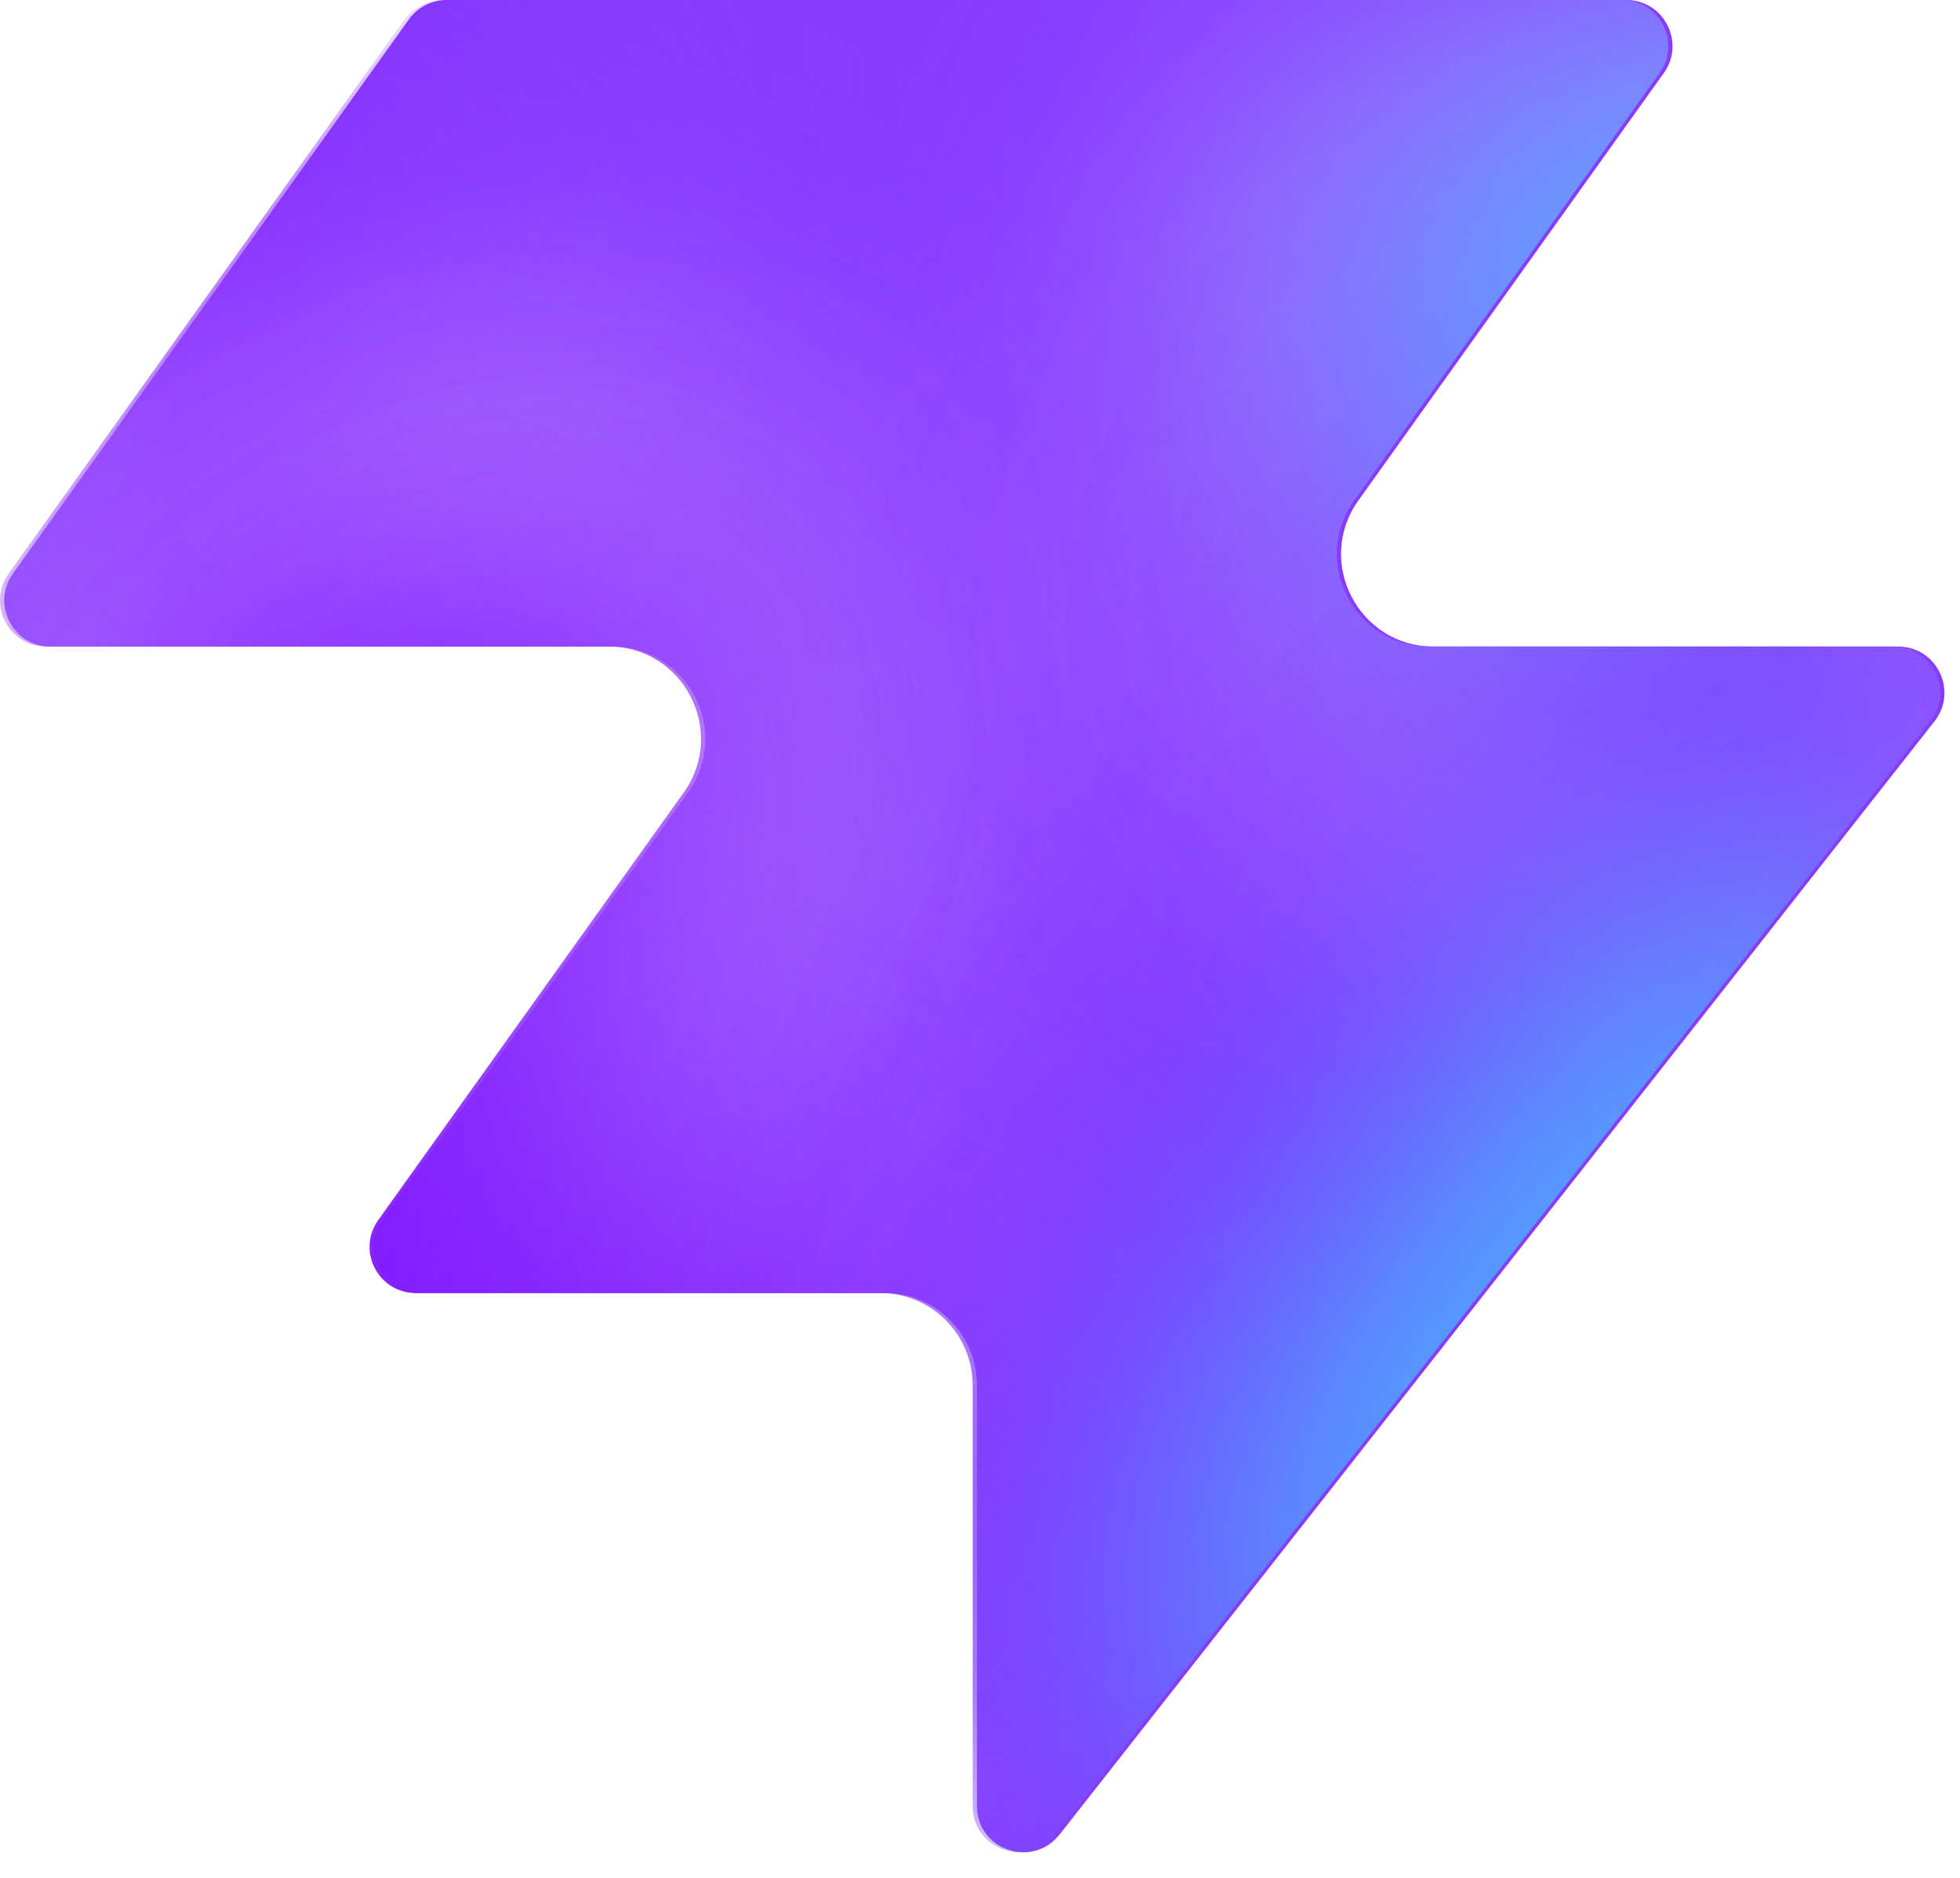
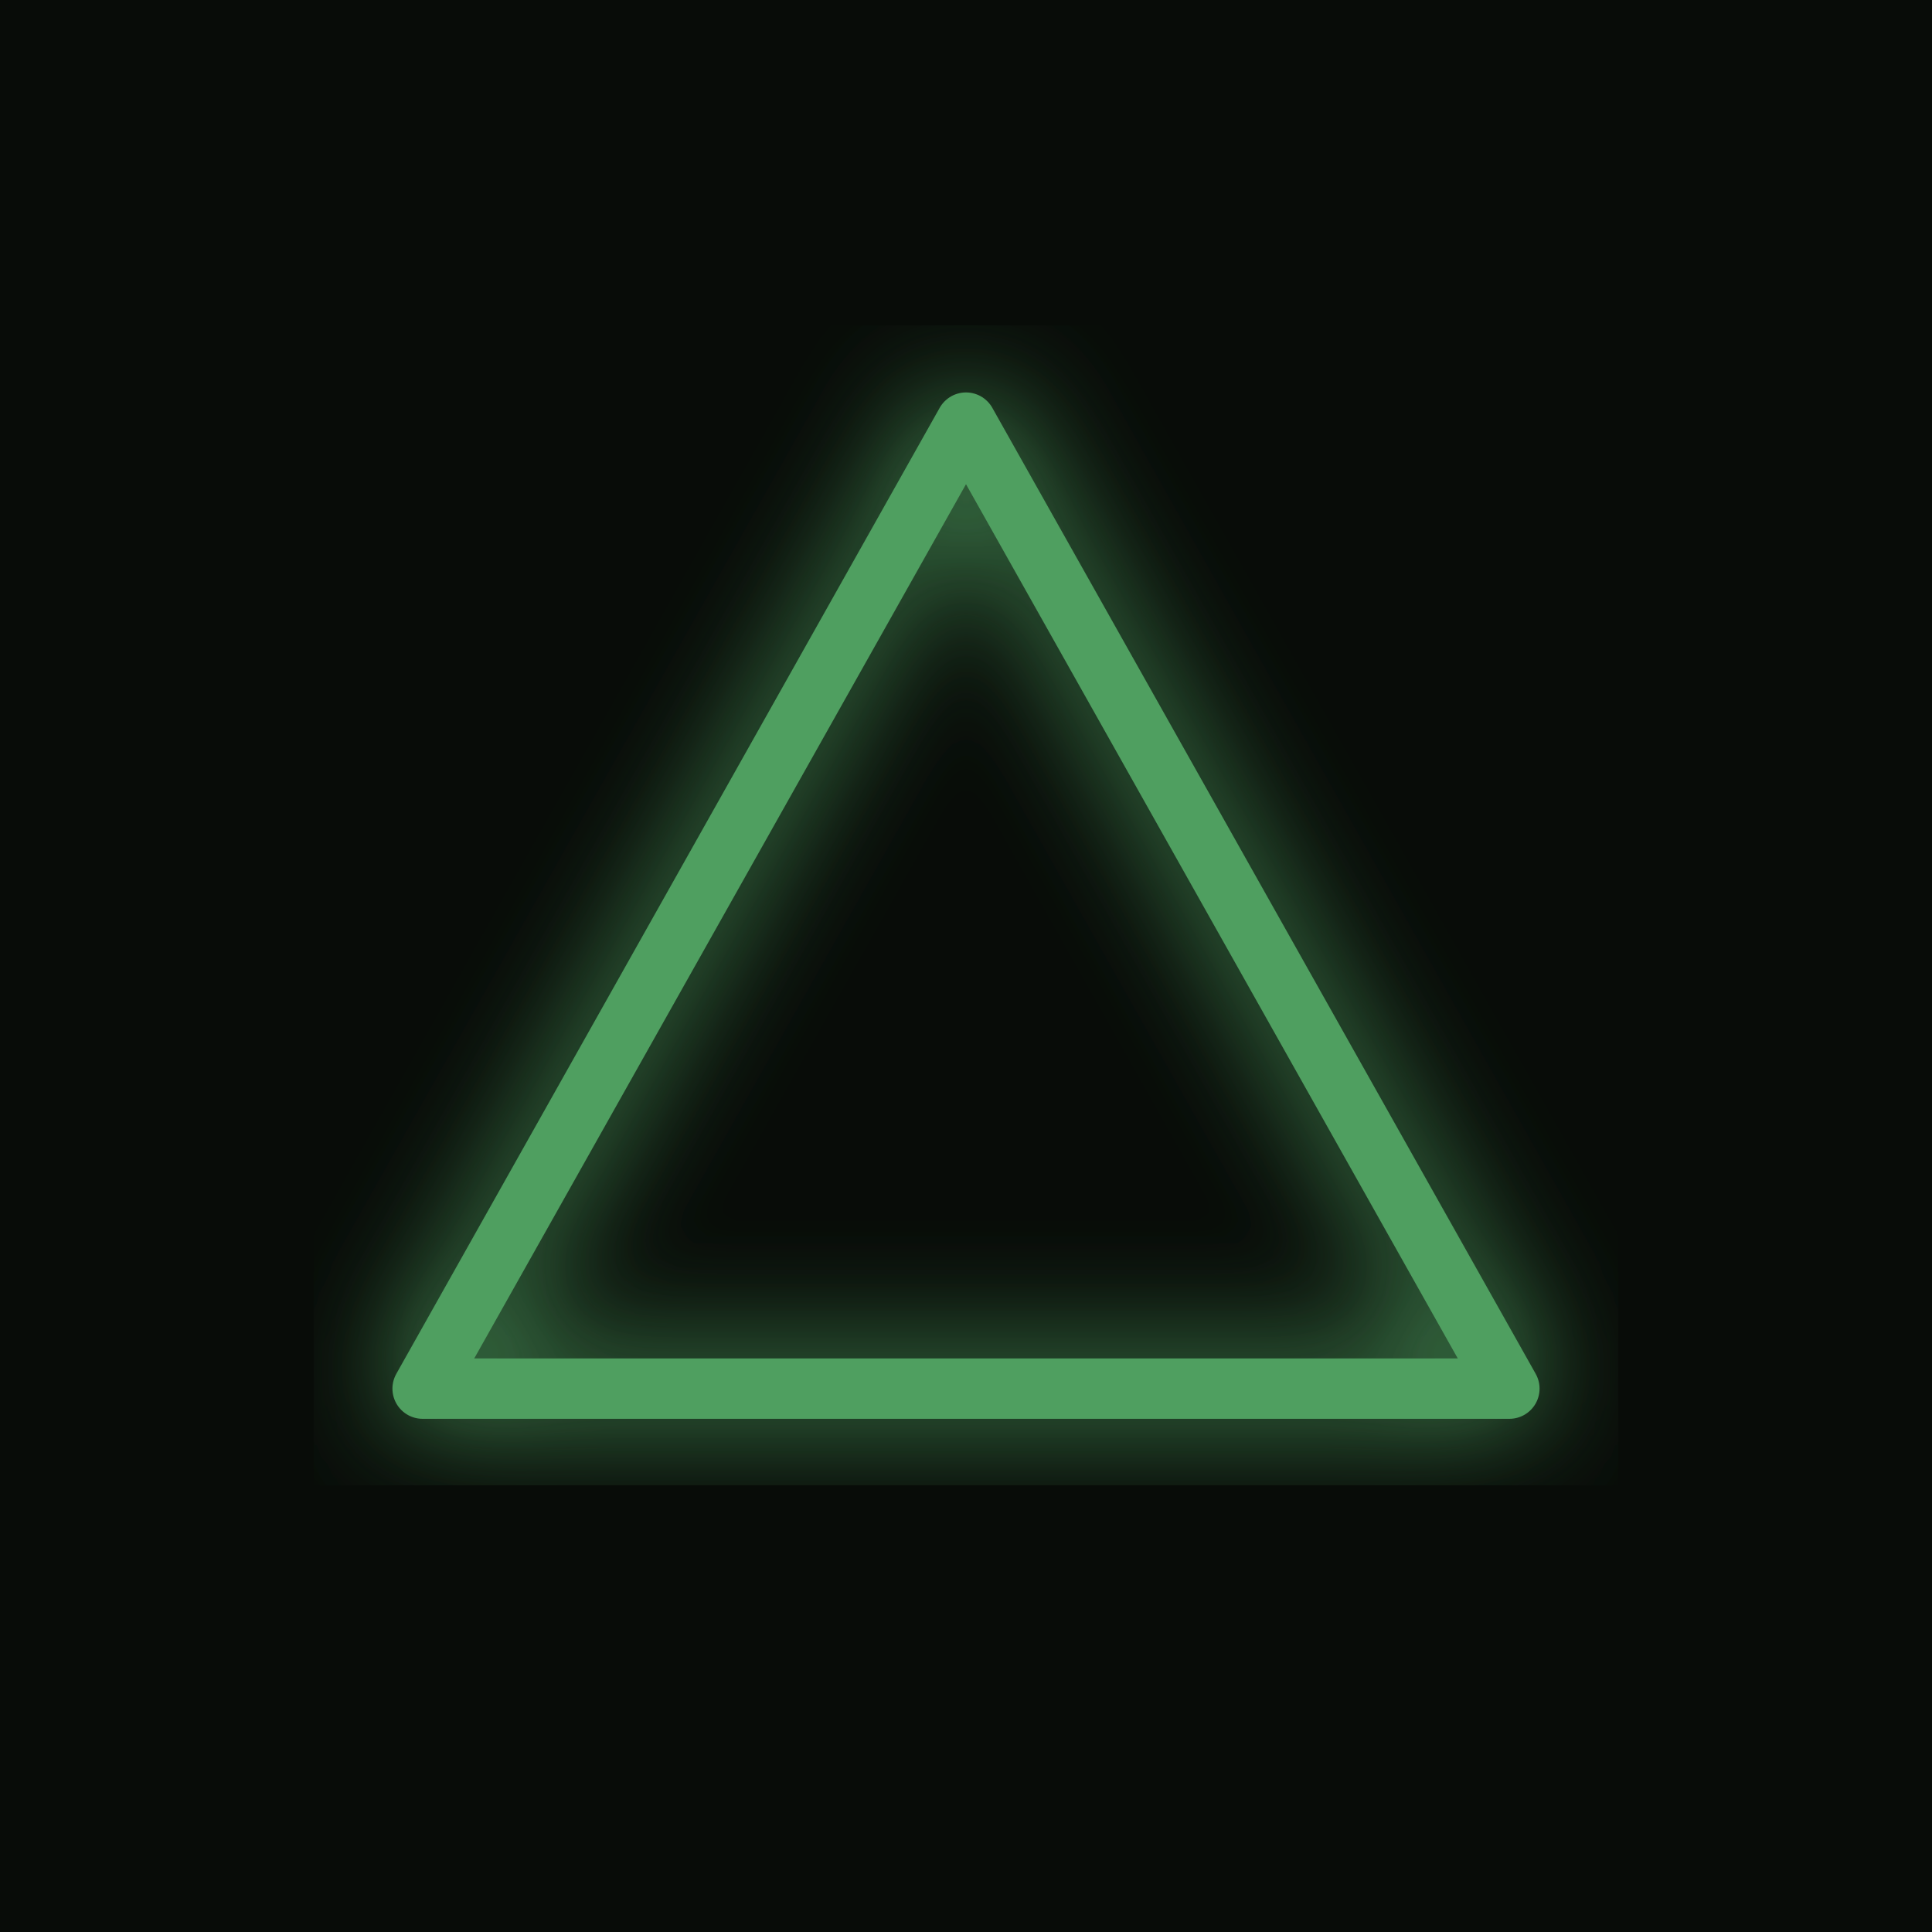
- <svg xmlns="http://www.w3.org/2000/svg" width="48" height="46" fill="none" viewBox="0 0 48 46">
-   <path fill="#863bff" d="M25.946 44.938c-.664.845-2.021.375-2.021-.698V33.937a2.26 2.26 0 0 0-2.262-2.262H10.287c-.92 0-1.456-1.04-.92-1.788l7.48-10.471c1.07-1.497 0-3.578-1.842-3.578H1.237c-.92 0-1.456-1.04-.92-1.788L10.013.474c.214-.297.556-.474.92-.474h28.894c.92 0 1.456 1.04.92 1.788l-7.48 10.471c-1.07 1.498 0 3.579 1.842 3.579h11.377c.943 0 1.473 1.088.89 1.83L25.947 44.94z" style="fill:#863bff;fill:color(display-p3 .525 .23 1);fill-opacity:1" />
-   <mask id="a" width="48" height="46" x="0" y="0" maskUnits="userSpaceOnUse" style="mask-type:alpha">
-     <path fill="#000" d="M25.842 44.938c-.664.844-2.021.375-2.021-.698V33.937a2.26 2.26 0 0 0-2.262-2.262H10.183c-.92 0-1.456-1.04-.92-1.788l7.48-10.471c1.07-1.498 0-3.579-1.842-3.579H1.133c-.92 0-1.456-1.04-.92-1.787L9.91.473c.214-.297.556-.474.92-.474h28.894c.92 0 1.456 1.04.92 1.788l-7.48 10.471c-1.07 1.498 0 3.578 1.842 3.578h11.377c.943 0 1.473 1.088.89 1.832L25.843 44.94z" style="fill:#000;fill-opacity:1" />
-   </mask>
-   <g mask="url(#a)">
-     <g filter="url(#b)">
-       <ellipse cx="5.508" cy="14.704" fill="#ede6ff" rx="5.508" ry="14.704" style="fill:#ede6ff;fill:color(display-p3 .927 .903 1);fill-opacity:1" transform="matrix(.00324 1 1 -.00324 -4.47 31.516)" />
-     </g>
-     <g filter="url(#c)">
-       <ellipse cx="10.399" cy="29.851" fill="#ede6ff" rx="10.399" ry="29.851" style="fill:#ede6ff;fill:color(display-p3 .927 .903 1);fill-opacity:1" transform="matrix(.00324 1 1 -.00324 -39.328 7.883)" />
-     </g>
-     <g filter="url(#d)">
-       <ellipse cx="5.508" cy="30.487" fill="#7e14ff" rx="5.508" ry="30.487" style="fill:#7e14ff;fill:color(display-p3 .492 .077 1);fill-opacity:1" transform="rotate(89.814 -25.913 -14.639)scale(1 -1)" />
-     </g>
-     <g filter="url(#e)">
-       <ellipse cx="5.508" cy="30.599" fill="#7e14ff" rx="5.508" ry="30.599" style="fill:#7e14ff;fill:color(display-p3 .492 .077 1);fill-opacity:1" transform="rotate(89.814 -32.644 -3.334)scale(1 -1)" />
-     </g>
-     <g filter="url(#f)">
-       <ellipse cx="5.508" cy="30.599" fill="#7e14ff" rx="5.508" ry="30.599" style="fill:#7e14ff;fill:color(display-p3 .492 .077 1);fill-opacity:1" transform="matrix(.00324 1 1 -.00324 -34.34 30.47)" />
-     </g>
-     <g filter="url(#g)">
-       <ellipse cx="14.072" cy="22.078" fill="#ede6ff" rx="14.072" ry="22.078" style="fill:#ede6ff;fill:color(display-p3 .927 .903 1);fill-opacity:1" transform="rotate(93.35 24.506 48.493)scale(-1 1)" />
-     </g>
-     <g filter="url(#h)">
-       <ellipse cx="3.47" cy="21.501" fill="#7e14ff" rx="3.47" ry="21.501" style="fill:#7e14ff;fill:color(display-p3 .492 .077 1);fill-opacity:1" transform="rotate(89.009 28.708 47.59)scale(-1 1)" />
-     </g>
-     <g filter="url(#i)">
-       <ellipse cx="3.47" cy="21.501" fill="#7e14ff" rx="3.47" ry="21.501" style="fill:#7e14ff;fill:color(display-p3 .492 .077 1);fill-opacity:1" transform="rotate(89.009 28.708 47.59)scale(-1 1)" />
-     </g>
-     <g filter="url(#j)">
-       <ellipse cx=".387" cy="8.972" fill="#7e14ff" rx="4.407" ry="29.108" style="fill:#7e14ff;fill:color(display-p3 .492 .077 1);fill-opacity:1" transform="rotate(39.51 .387 8.972)" />
-     </g>
-     <g filter="url(#k)">
-       <ellipse cx="47.523" cy="-6.092" fill="#7e14ff" rx="4.407" ry="29.108" style="fill:#7e14ff;fill:color(display-p3 .492 .077 1);fill-opacity:1" transform="rotate(37.892 47.523 -6.092)" />
-     </g>
-     <g filter="url(#l)">
-       <ellipse cx="41.412" cy="6.333" fill="#47bfff" rx="5.971" ry="9.665" style="fill:#47bfff;fill:color(display-p3 .28 .748 1);fill-opacity:1" transform="rotate(37.892 41.412 6.333)" />
-     </g>
-     <g filter="url(#m)">
-       <ellipse cx="-1.879" cy="38.332" fill="#7e14ff" rx="4.407" ry="29.108" style="fill:#7e14ff;fill:color(display-p3 .492 .077 1);fill-opacity:1" transform="rotate(37.892 -1.88 38.332)" />
-     </g>
-     <g filter="url(#n)">
-       <ellipse cx="-1.879" cy="38.332" fill="#7e14ff" rx="4.407" ry="29.108" style="fill:#7e14ff;fill:color(display-p3 .492 .077 1);fill-opacity:1" transform="rotate(37.892 -1.88 38.332)" />
-     </g>
-     <g filter="url(#o)">
-       <ellipse cx="35.651" cy="29.907" fill="#7e14ff" rx="4.407" ry="29.108" style="fill:#7e14ff;fill:color(display-p3 .492 .077 1);fill-opacity:1" transform="rotate(37.892 35.651 29.907)" />
-     </g>
-     <g filter="url(#p)">
-       <ellipse cx="38.418" cy="32.4" fill="#47bfff" rx="5.971" ry="15.297" style="fill:#47bfff;fill:color(display-p3 .28 .748 1);fill-opacity:1" transform="rotate(37.892 38.418 32.4)" />
-     </g>
-   </g>
+ <svg xmlns="http://www.w3.org/2000/svg" viewBox="0 0 64 64">
+   <rect width="64" height="64" fill="#080c08" />
  <defs>
-     <filter id="b" width="60.045" height="41.654" x="-19.77" y="16.149" color-interpolation-filters="sRGB" filterUnits="userSpaceOnUse">
-       <feFlood flood-opacity="0" result="BackgroundImageFix" />
-       <feBlend in="SourceGraphic" in2="BackgroundImageFix" result="shape" />
-       <feGaussianBlur result="effect1_foregroundBlur_2002_17158" stdDeviation="7.659" />
-     </filter>
-     <filter id="c" width="90.34" height="51.437" x="-54.613" y="-7.533" color-interpolation-filters="sRGB" filterUnits="userSpaceOnUse">
-       <feFlood flood-opacity="0" result="BackgroundImageFix" />
-       <feBlend in="SourceGraphic" in2="BackgroundImageFix" result="shape" />
-       <feGaussianBlur result="effect1_foregroundBlur_2002_17158" stdDeviation="7.659" />
-     </filter>
-     <filter id="d" width="79.355" height="29.4" x="-49.64" y="2.03" color-interpolation-filters="sRGB" filterUnits="userSpaceOnUse">
-       <feFlood flood-opacity="0" result="BackgroundImageFix" />
-       <feBlend in="SourceGraphic" in2="BackgroundImageFix" result="shape" />
-       <feGaussianBlur result="effect1_foregroundBlur_2002_17158" stdDeviation="4.596" />
-     </filter>
-     <filter id="e" width="79.579" height="29.4" x="-45.045" y="20.029" color-interpolation-filters="sRGB" filterUnits="userSpaceOnUse">
-       <feFlood flood-opacity="0" result="BackgroundImageFix" />
-       <feBlend in="SourceGraphic" in2="BackgroundImageFix" result="shape" />
-       <feGaussianBlur result="effect1_foregroundBlur_2002_17158" stdDeviation="4.596" />
-     </filter>
-     <filter id="f" width="79.579" height="29.4" x="-43.513" y="21.178" color-interpolation-filters="sRGB" filterUnits="userSpaceOnUse">
-       <feFlood flood-opacity="0" result="BackgroundImageFix" />
-       <feBlend in="SourceGraphic" in2="BackgroundImageFix" result="shape" />
-       <feGaussianBlur result="effect1_foregroundBlur_2002_17158" stdDeviation="4.596" />
-     </filter>
-     <filter id="g" width="74.749" height="58.852" x="15.756" y="-17.901" color-interpolation-filters="sRGB" filterUnits="userSpaceOnUse">
-       <feFlood flood-opacity="0" result="BackgroundImageFix" />
-       <feBlend in="SourceGraphic" in2="BackgroundImageFix" result="shape" />
-       <feGaussianBlur result="effect1_foregroundBlur_2002_17158" stdDeviation="7.659" />
-     </filter>
-     <filter id="h" width="61.377" height="25.362" x="23.548" y="2.284" color-interpolation-filters="sRGB" filterUnits="userSpaceOnUse">
-       <feFlood flood-opacity="0" result="BackgroundImageFix" />
-       <feBlend in="SourceGraphic" in2="BackgroundImageFix" result="shape" />
-       <feGaussianBlur result="effect1_foregroundBlur_2002_17158" stdDeviation="4.596" />
-     </filter>
-     <filter id="i" width="61.377" height="25.362" x="23.548" y="2.284" color-interpolation-filters="sRGB" filterUnits="userSpaceOnUse">
-       <feFlood flood-opacity="0" result="BackgroundImageFix" />
-       <feBlend in="SourceGraphic" in2="BackgroundImageFix" result="shape" />
-       <feGaussianBlur result="effect1_foregroundBlur_2002_17158" stdDeviation="4.596" />
-     </filter>
-     <filter id="j" width="56.045" height="63.649" x="-27.636" y="-22.853" color-interpolation-filters="sRGB" filterUnits="userSpaceOnUse">
-       <feFlood flood-opacity="0" result="BackgroundImageFix" />
-       <feBlend in="SourceGraphic" in2="BackgroundImageFix" result="shape" />
-       <feGaussianBlur result="effect1_foregroundBlur_2002_17158" stdDeviation="4.596" />
-     </filter>
-     <filter id="k" width="54.814" height="64.646" x="20.116" y="-38.415" color-interpolation-filters="sRGB" filterUnits="userSpaceOnUse">
-       <feFlood flood-opacity="0" result="BackgroundImageFix" />
-       <feBlend in="SourceGraphic" in2="BackgroundImageFix" result="shape" />
-       <feGaussianBlur result="effect1_foregroundBlur_2002_17158" stdDeviation="4.596" />
-     </filter>
-     <filter id="l" width="33.541" height="35.313" x="24.641" y="-11.323" color-interpolation-filters="sRGB" filterUnits="userSpaceOnUse">
-       <feFlood flood-opacity="0" result="BackgroundImageFix" />
-       <feBlend in="SourceGraphic" in2="BackgroundImageFix" result="shape" />
-       <feGaussianBlur result="effect1_foregroundBlur_2002_17158" stdDeviation="4.596" />
-     </filter>
-     <filter id="m" width="54.814" height="64.646" x="-29.286" y="6.009" color-interpolation-filters="sRGB" filterUnits="userSpaceOnUse">
-       <feFlood flood-opacity="0" result="BackgroundImageFix" />
-       <feBlend in="SourceGraphic" in2="BackgroundImageFix" result="shape" />
-       <feGaussianBlur result="effect1_foregroundBlur_2002_17158" stdDeviation="4.596" />
-     </filter>
-     <filter id="n" width="54.814" height="64.646" x="-29.286" y="6.009" color-interpolation-filters="sRGB" filterUnits="userSpaceOnUse">
-       <feFlood flood-opacity="0" result="BackgroundImageFix" />
-       <feBlend in="SourceGraphic" in2="BackgroundImageFix" result="shape" />
-       <feGaussianBlur result="effect1_foregroundBlur_2002_17158" stdDeviation="4.596" />
-     </filter>
-     <filter id="o" width="54.814" height="64.646" x="8.244" y="-2.416" color-interpolation-filters="sRGB" filterUnits="userSpaceOnUse">
-       <feFlood flood-opacity="0" result="BackgroundImageFix" />
-       <feBlend in="SourceGraphic" in2="BackgroundImageFix" result="shape" />
-       <feGaussianBlur result="effect1_foregroundBlur_2002_17158" stdDeviation="4.596" />
-     </filter>
-     <filter id="p" width="39.409" height="43.623" x="18.713" y="10.588" color-interpolation-filters="sRGB" filterUnits="userSpaceOnUse">
-       <feFlood flood-opacity="0" result="BackgroundImageFix" />
-       <feBlend in="SourceGraphic" in2="BackgroundImageFix" result="shape" />
-       <feGaussianBlur result="effect1_foregroundBlur_2002_17158" stdDeviation="4.596" />
+     <filter id="glow">
+       <feGaussianBlur stdDeviation="2" result="blur" />
+       <feMerge>
+         <feMergeNode in="blur" />
+         <feMergeNode in="SourceGraphic" />
+       </feMerge>
    </filter>
  </defs>
+   <polygon points="32,14 50,46 14,46" fill="none" stroke="#5cb870" stroke-width="2" stroke-linejoin="round" filter="url(#glow)" opacity="0.85" />
</svg>
